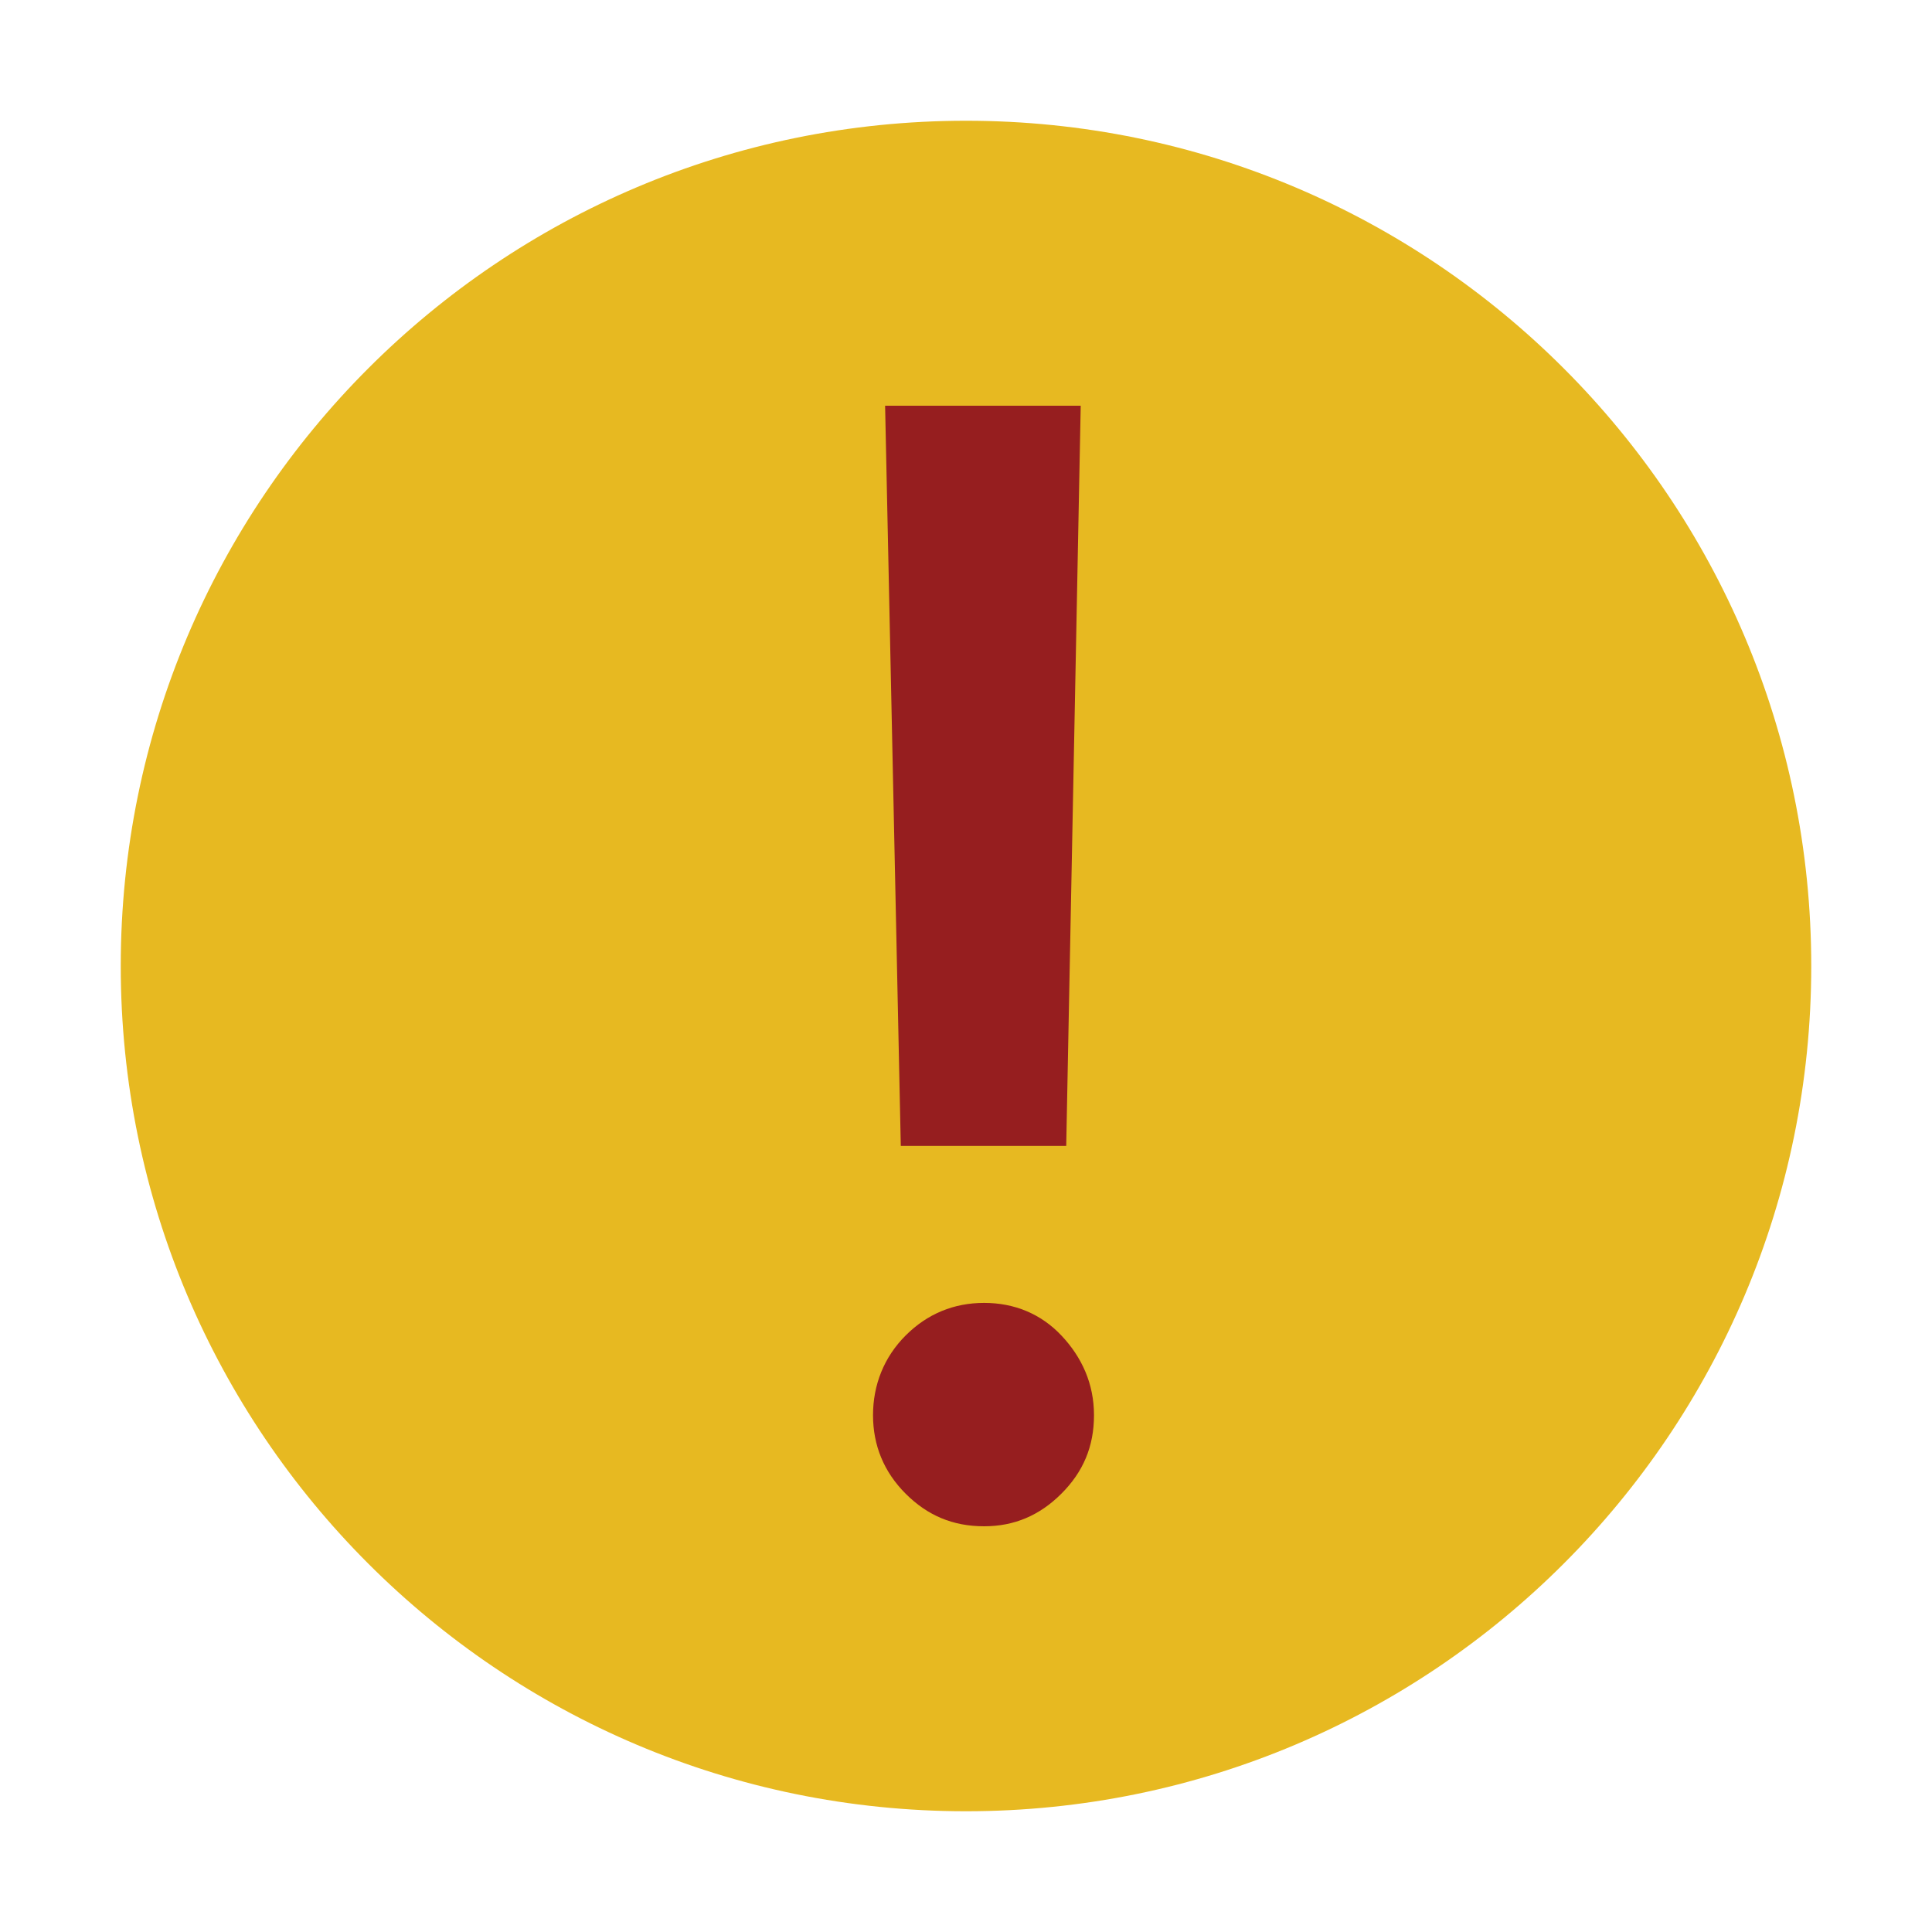
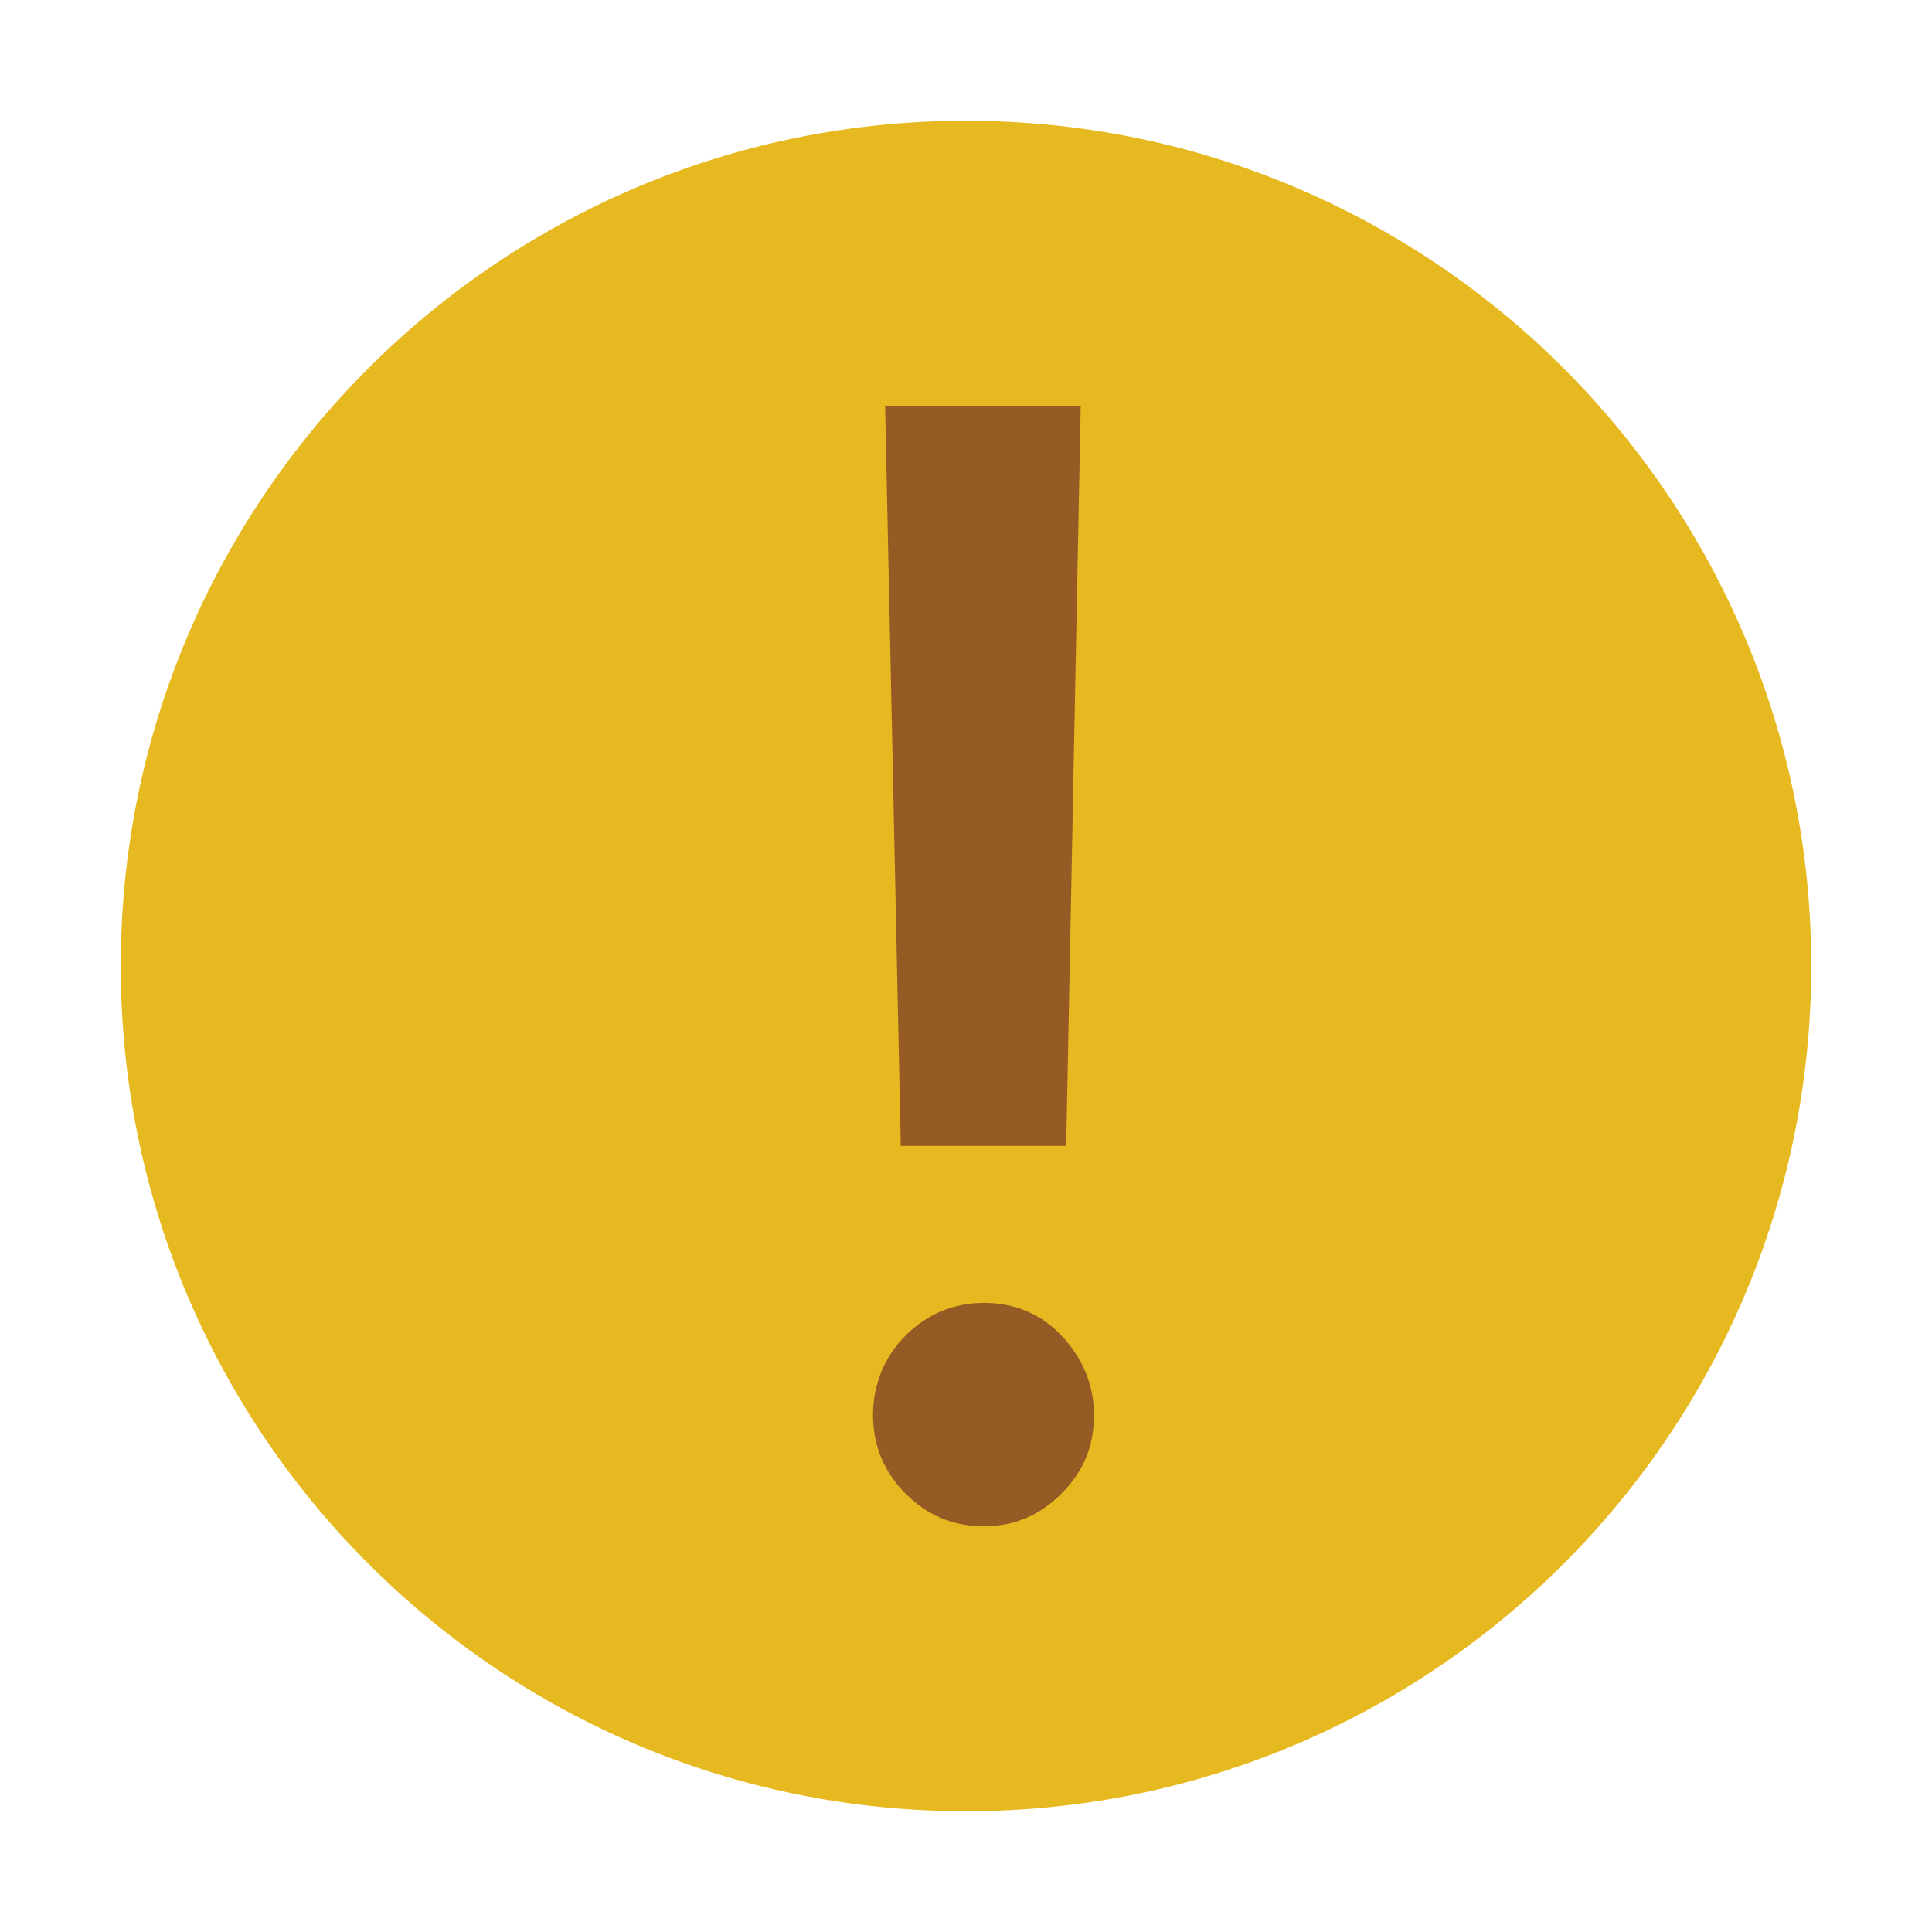
<svg xmlns="http://www.w3.org/2000/svg" viewBox="0 0 16 16">
  <defs>
    <style>
      .cls-1 {
        fill: #e7b921;
      }

      .cls-2 {
-         fill: #961e1f;
+         fill: #965b25;
      }
    </style>
  </defs>
  <g id="Layer_1" data-name="Layer 1">
    <circle class="cls-1" cx="8" cy="8" r="7" />
  </g>
  <g id="Layer_2" data-name="Layer 2">
    <path class="cls-2" d="M8.15,12.64c-.26,0-.47-.09-.65-.27-.18-.18-.27-.4-.27-.65s.09-.48.27-.66c.18-.18.4-.27.65-.27s.47.09.64.27.27.4.27.66-.09.47-.27.65-.39.27-.64.27ZM7.46,9.49l-.13-6.13h1.62l-.12,6.13h-1.38Z" />
  </g>
</svg>
